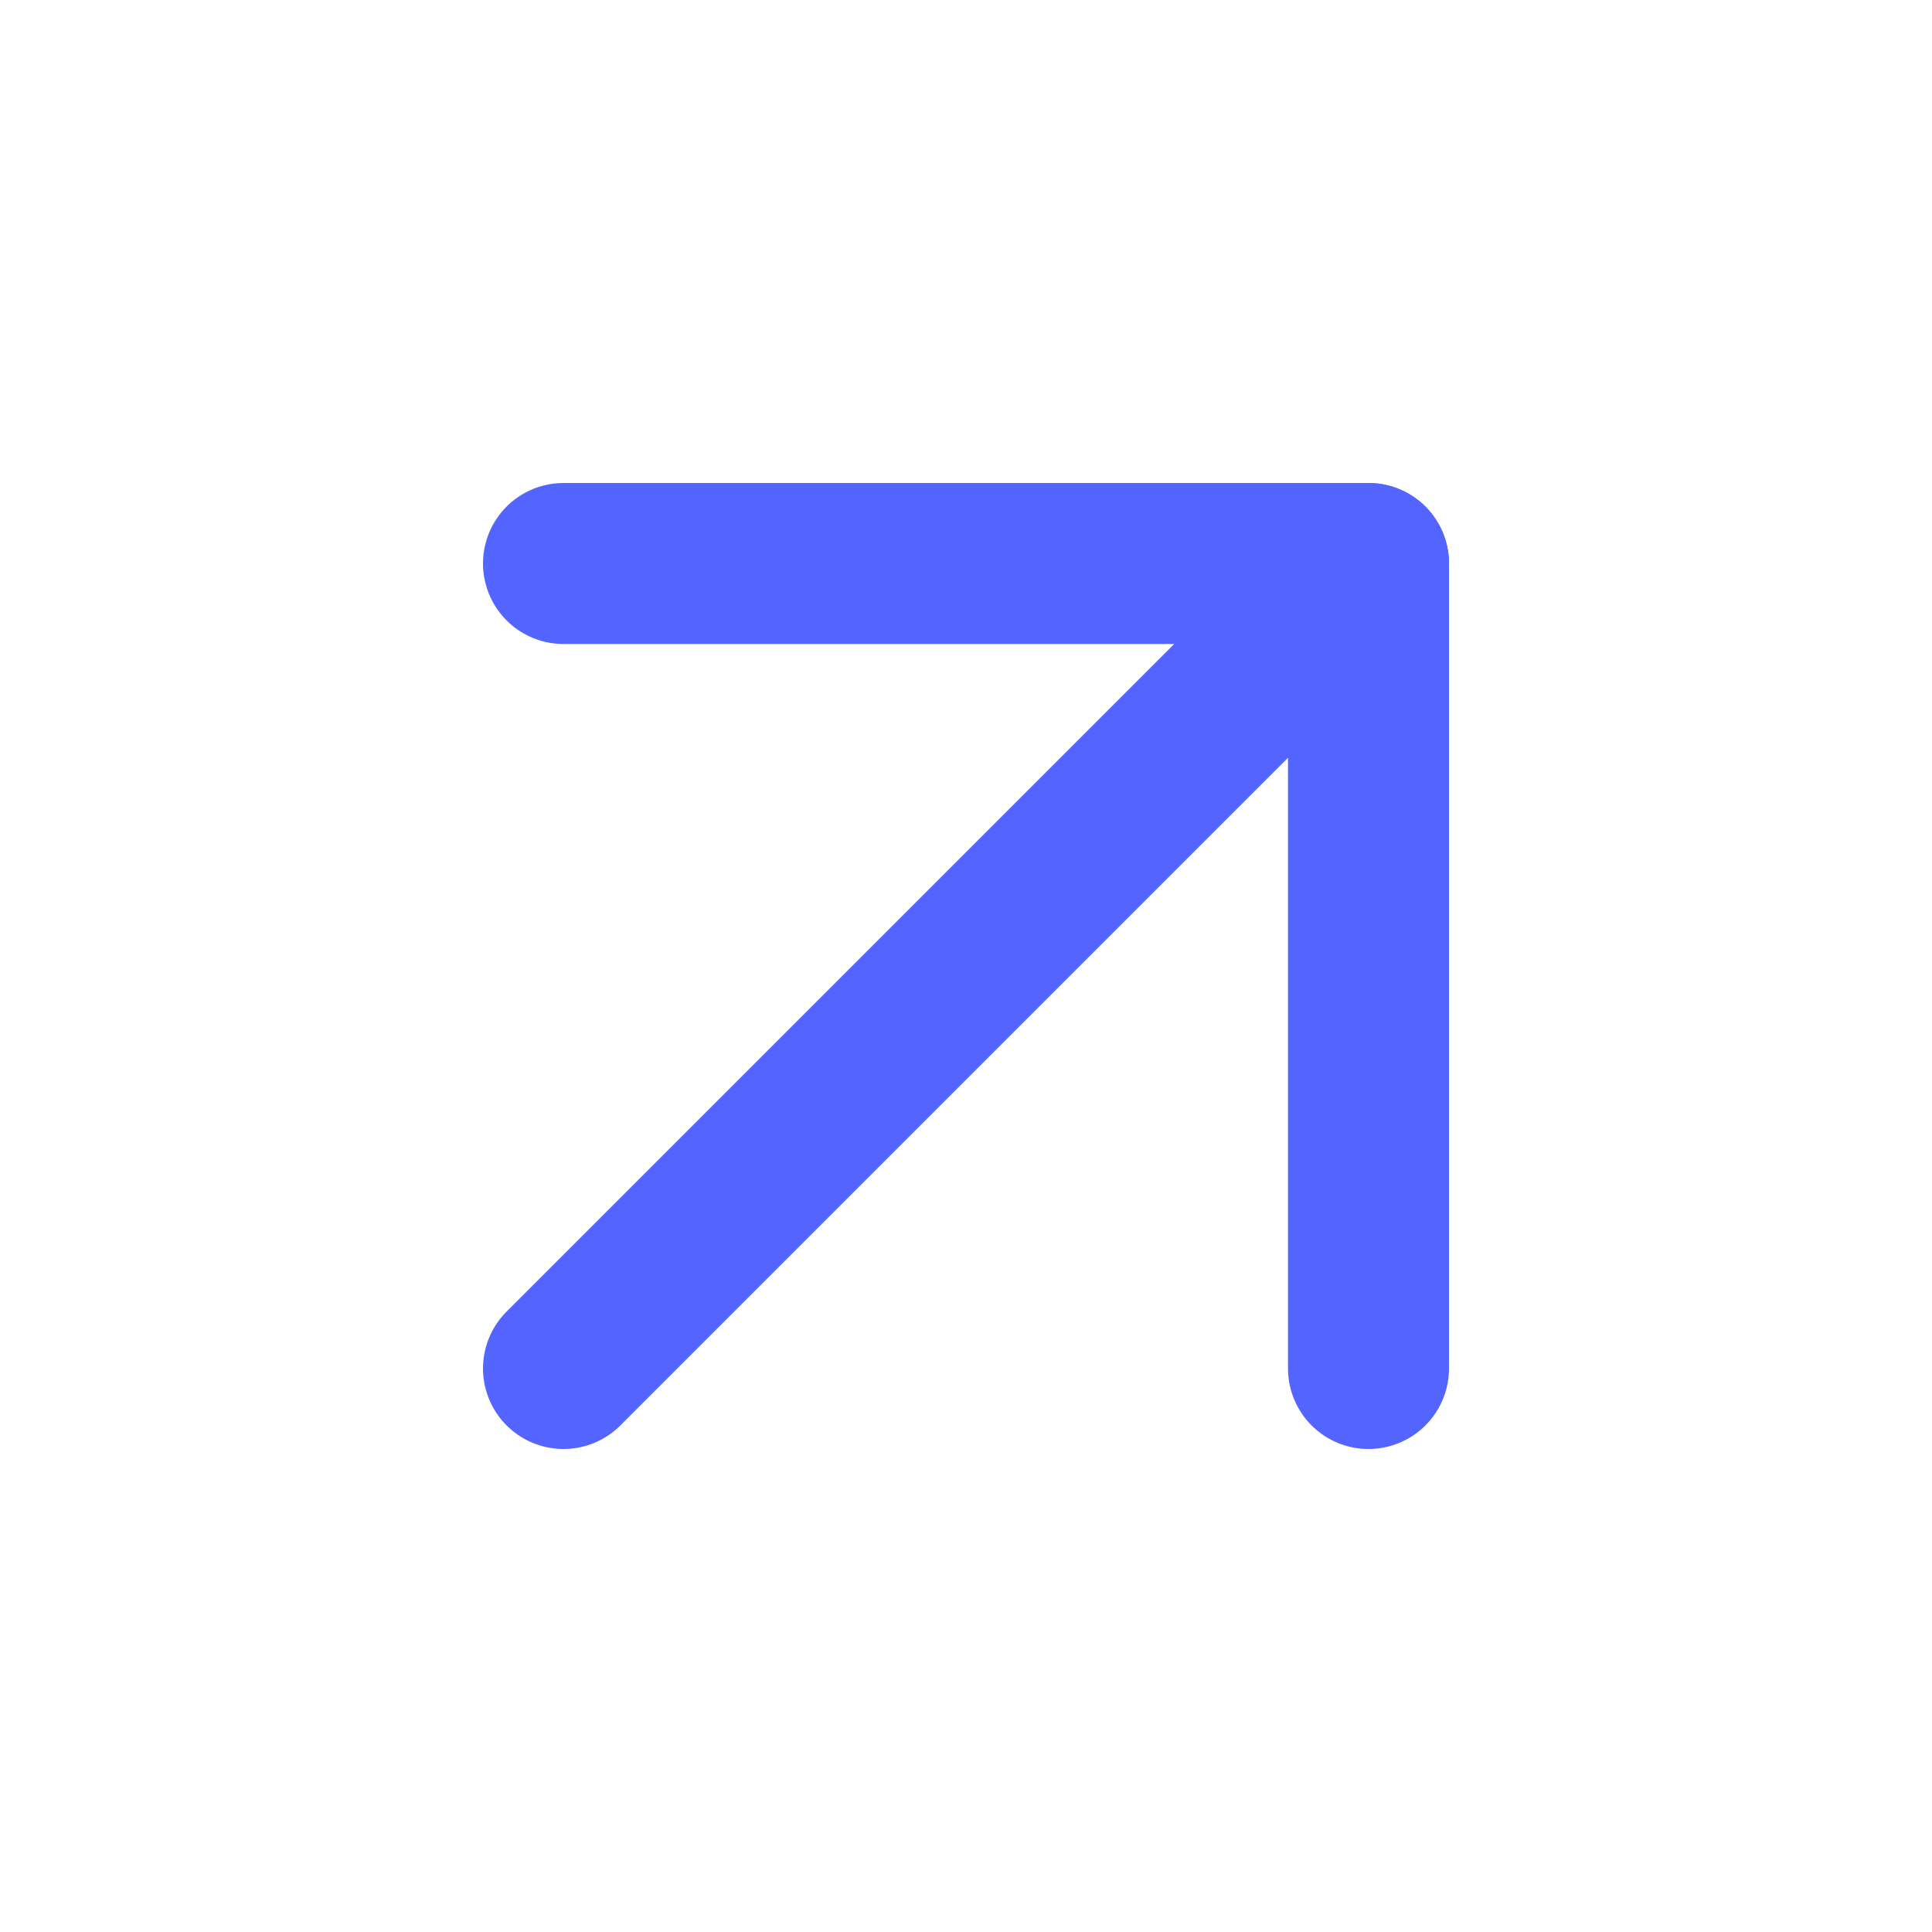
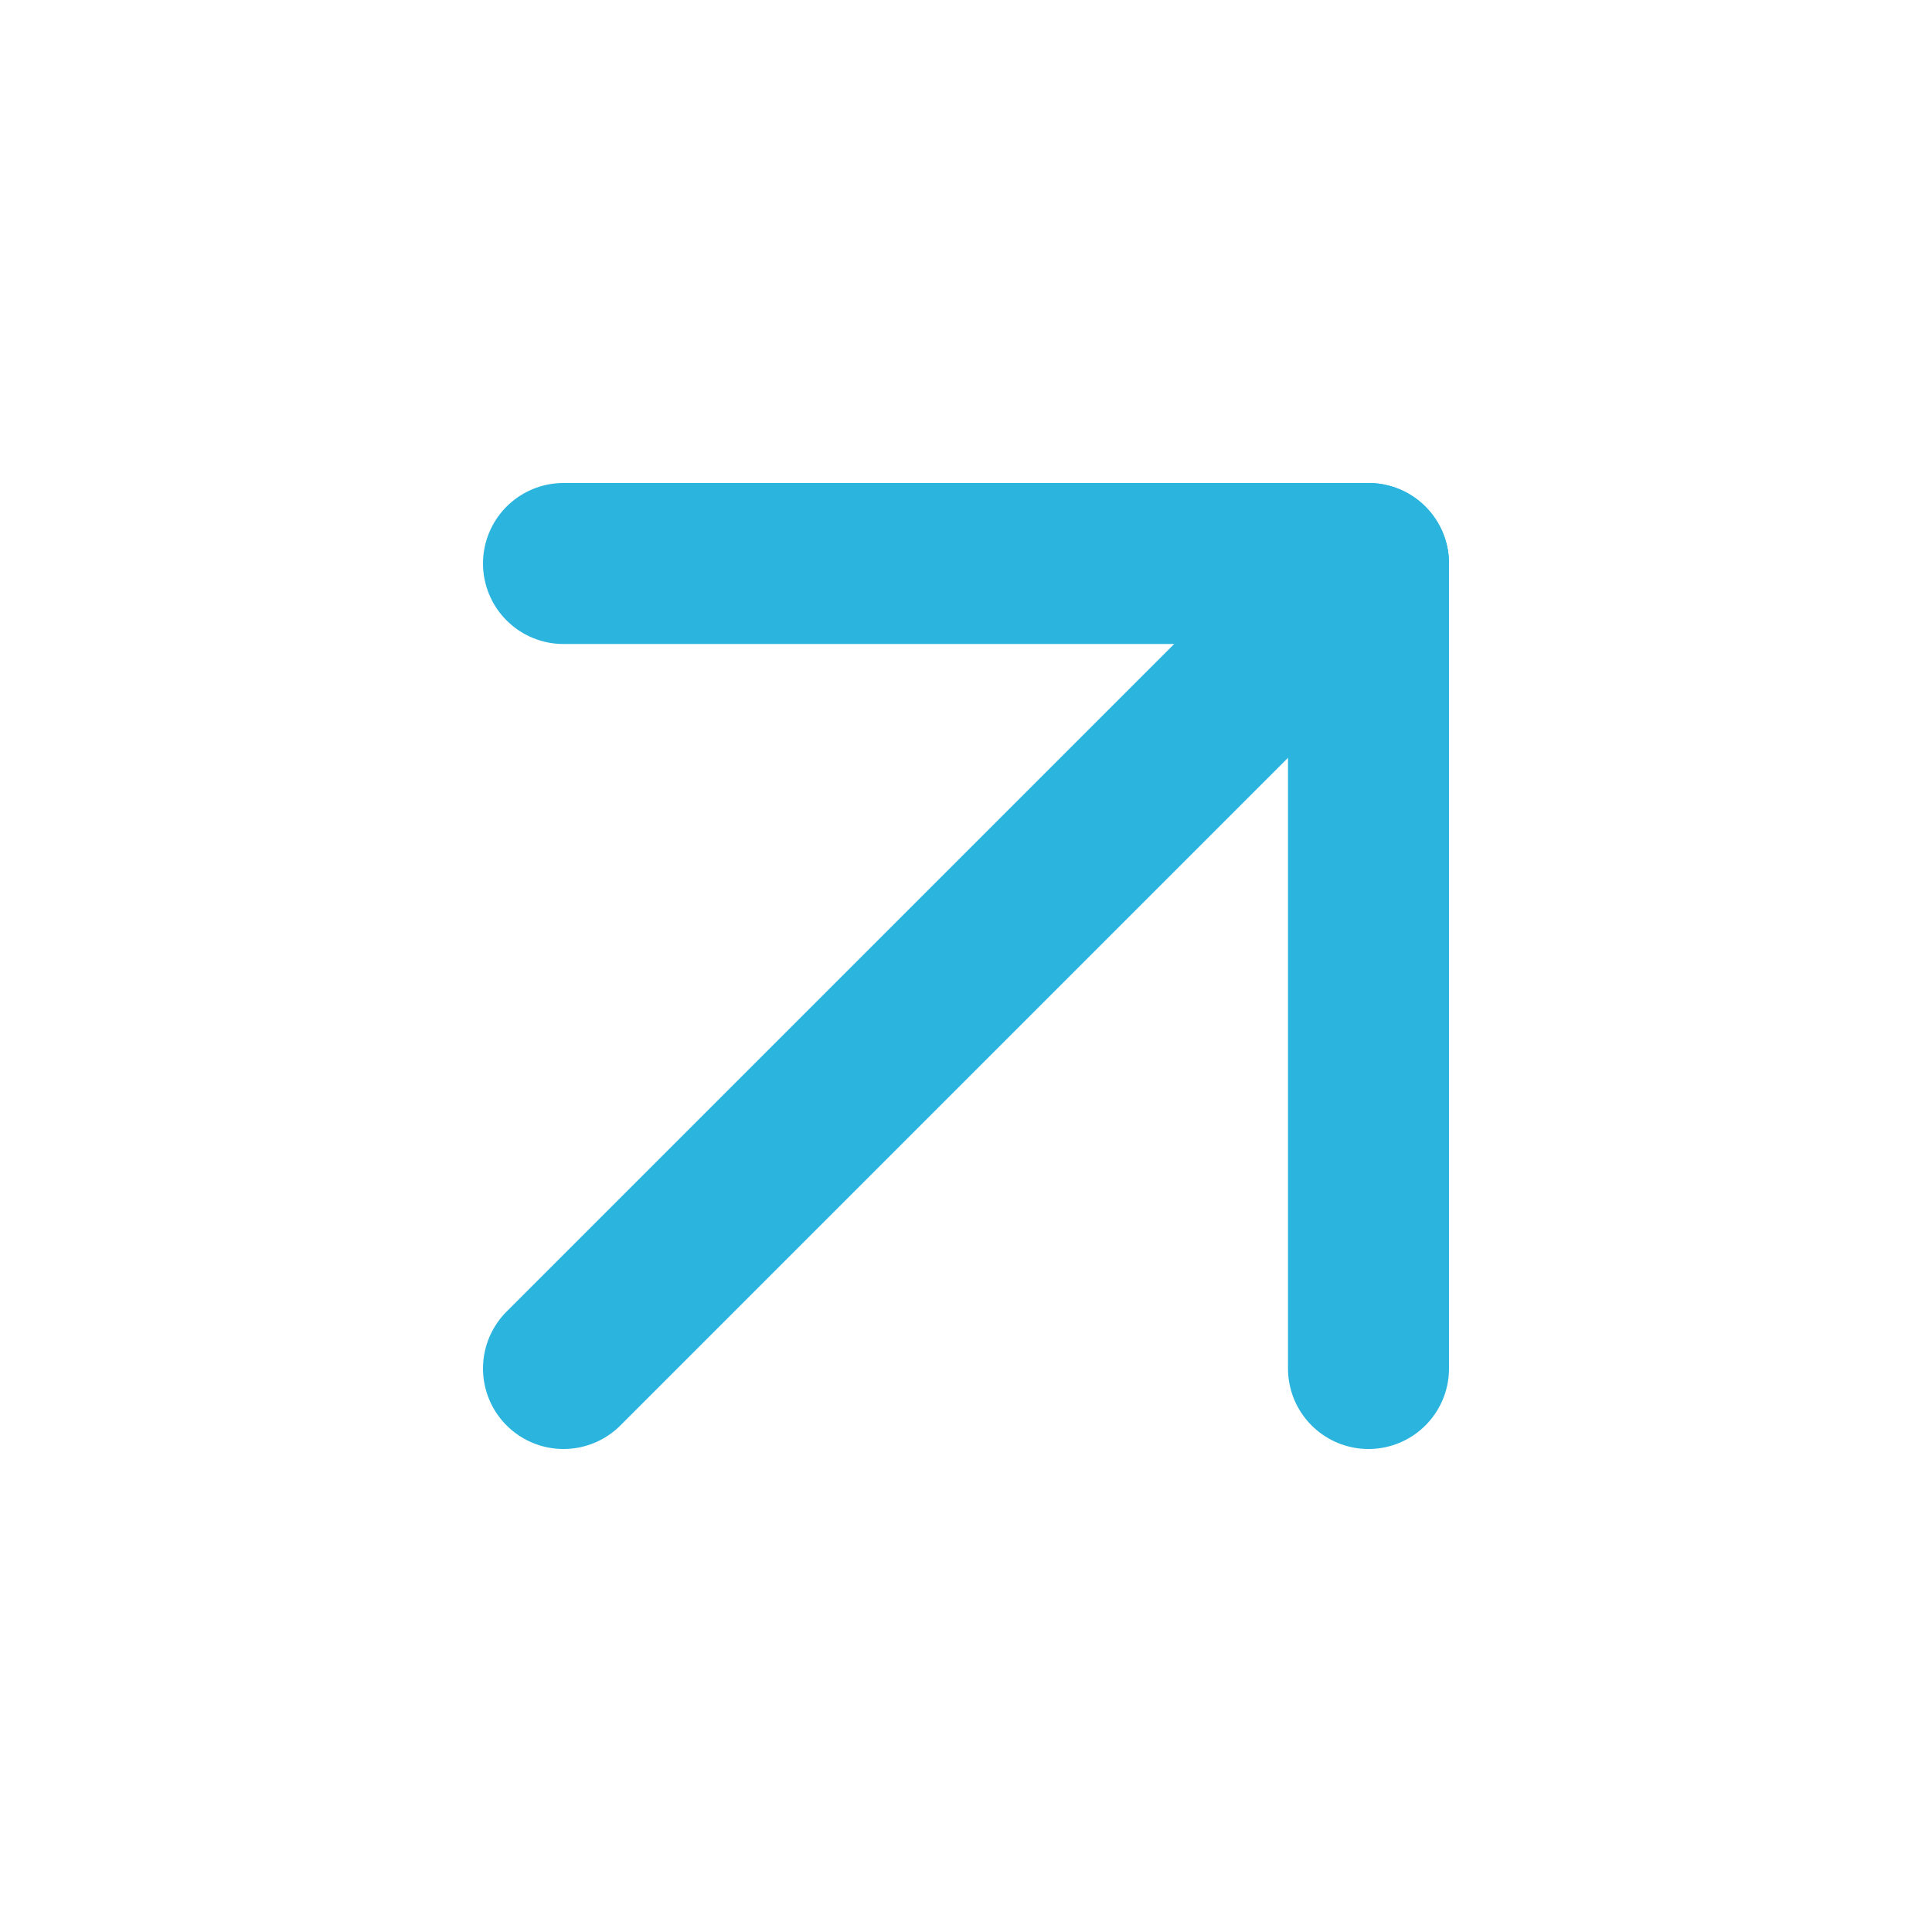
- <svg xmlns="http://www.w3.org/2000/svg" width="24" height="24" viewBox="0 0 24 24" fill="none" stroke="#5465ff" stroke-width="2" stroke-linecap="round" stroke-linejoin="round" class="lucide lucide-arrow-up-right">
+ <svg xmlns="http://www.w3.org/2000/svg" width="24" height="24" viewBox="0 0 24 24" fill="none" stroke="#2BB4DE" stroke-width="2" stroke-linecap="round" stroke-linejoin="round" class="lucide lucide-arrow-up-right">
  <path d="M7 7h10v10" />
  <path d="M7 17 17 7" />
</svg>
